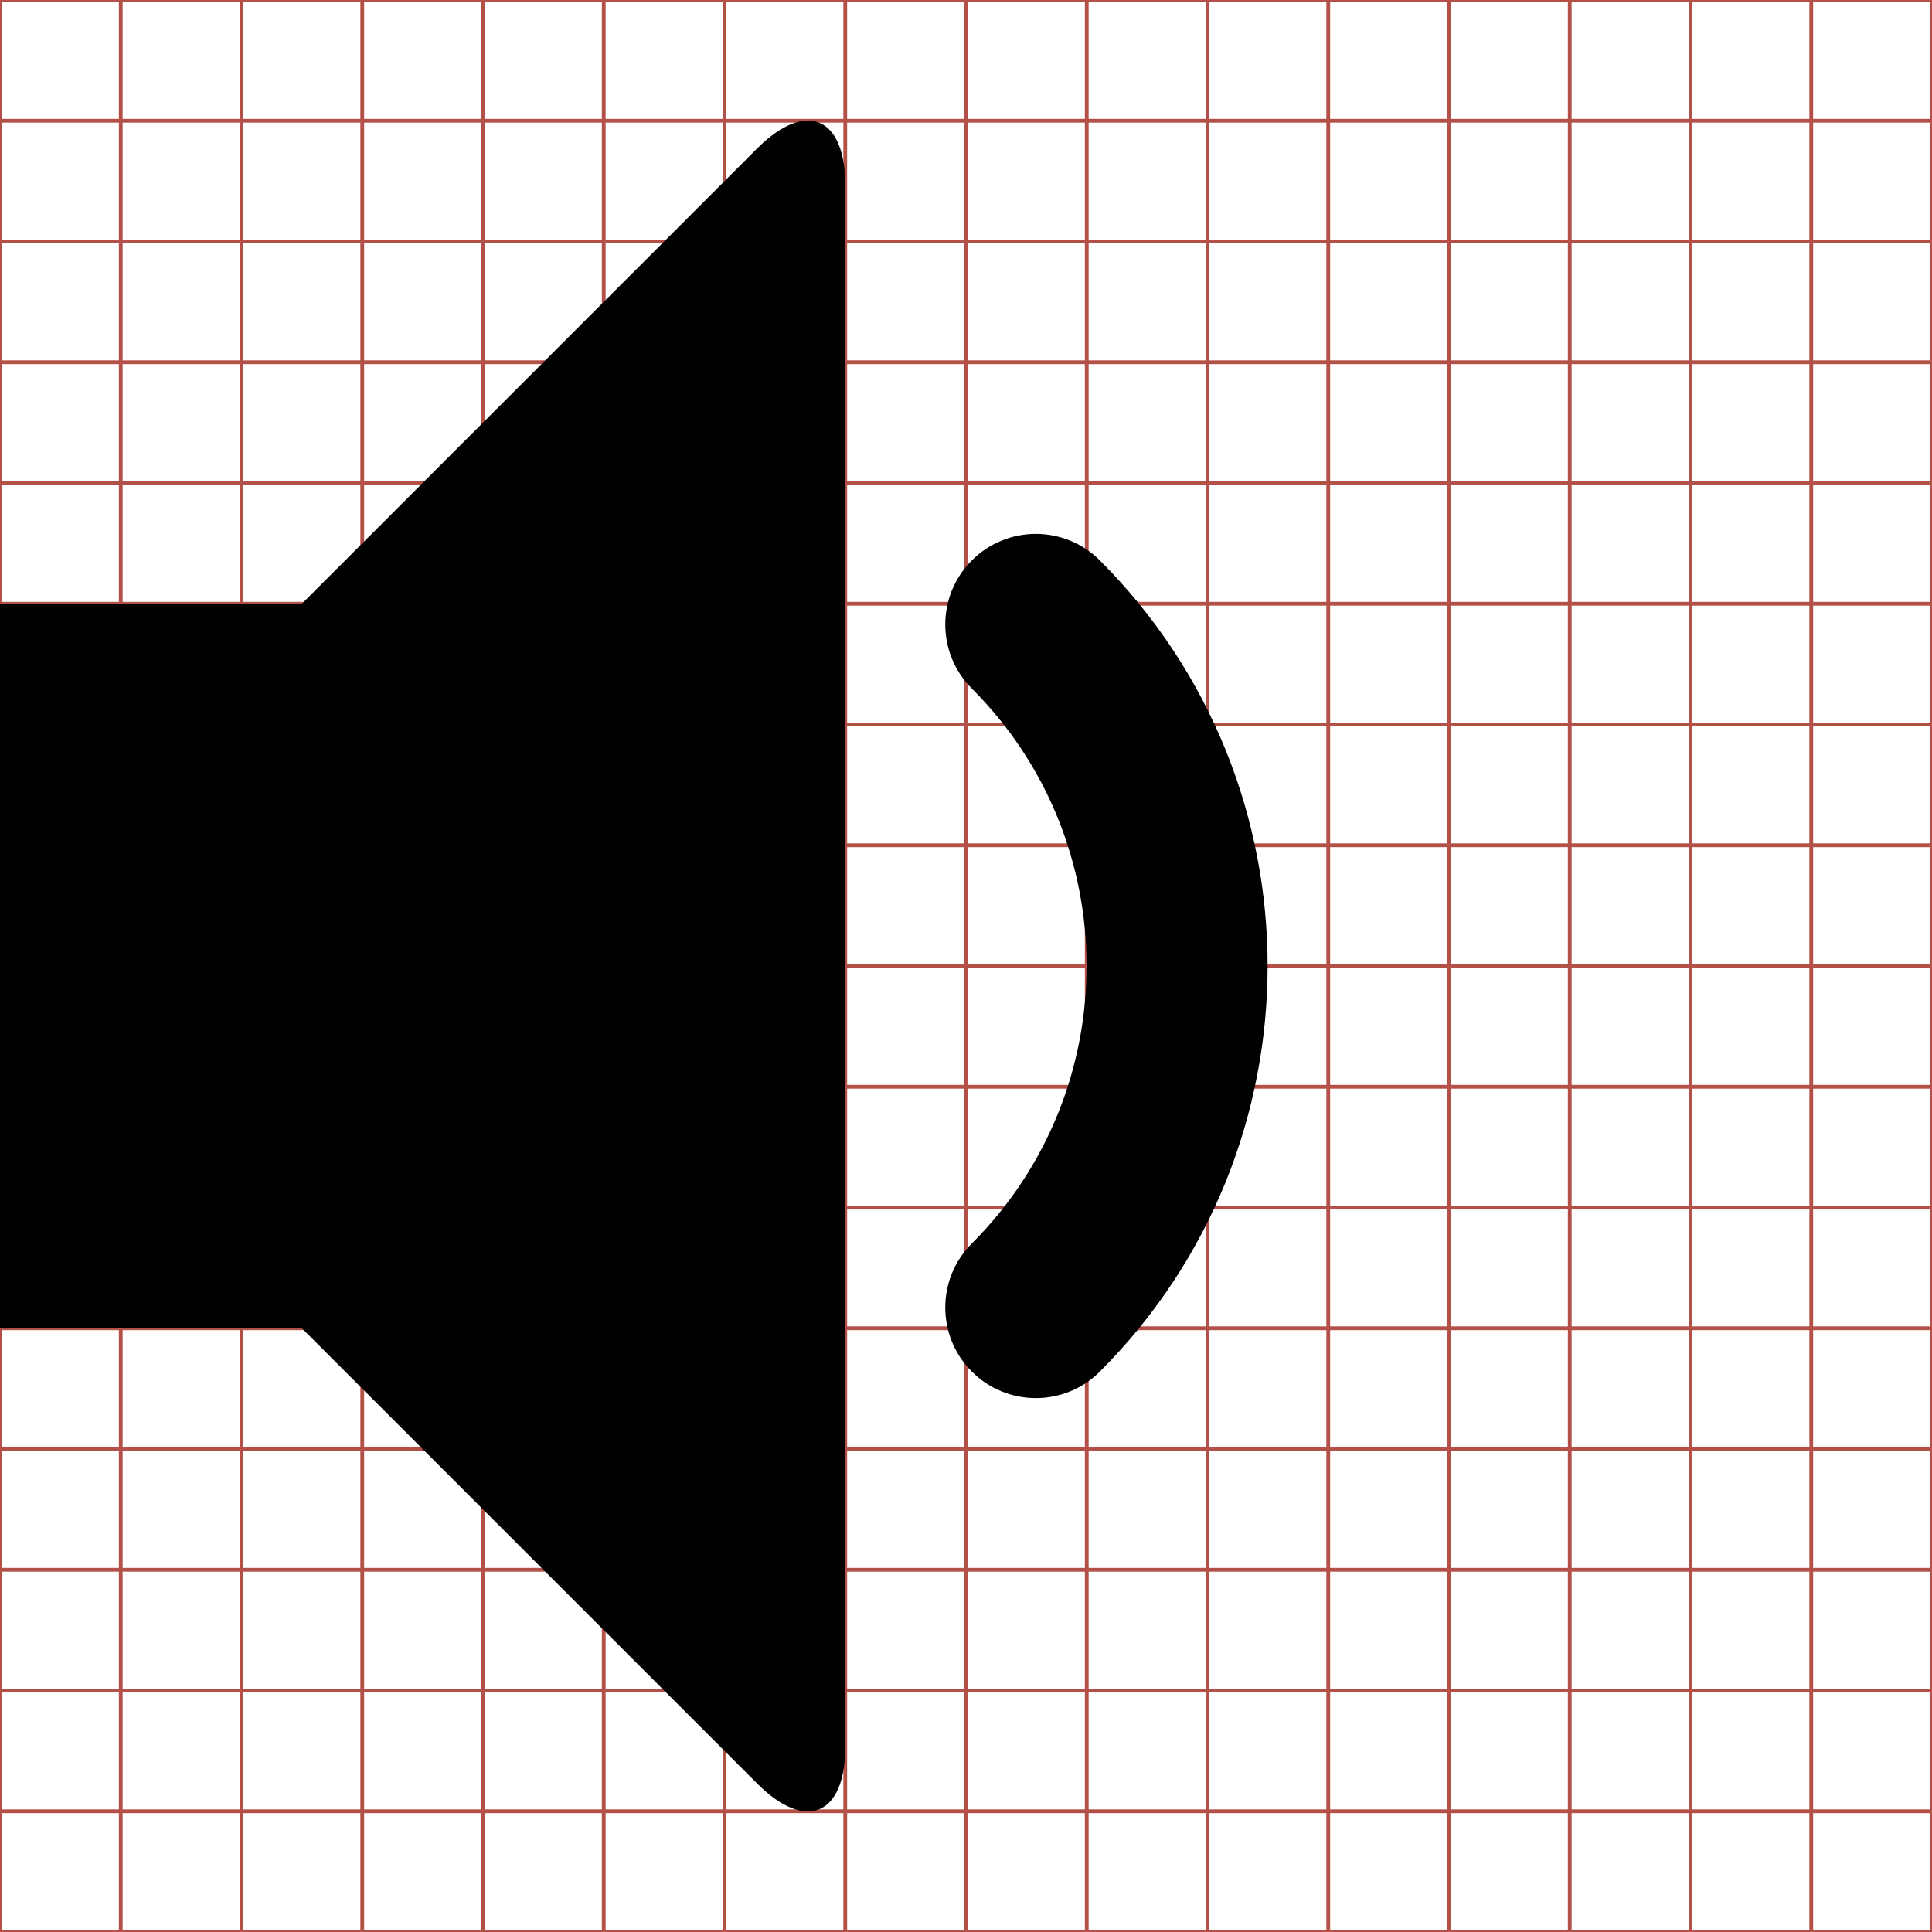
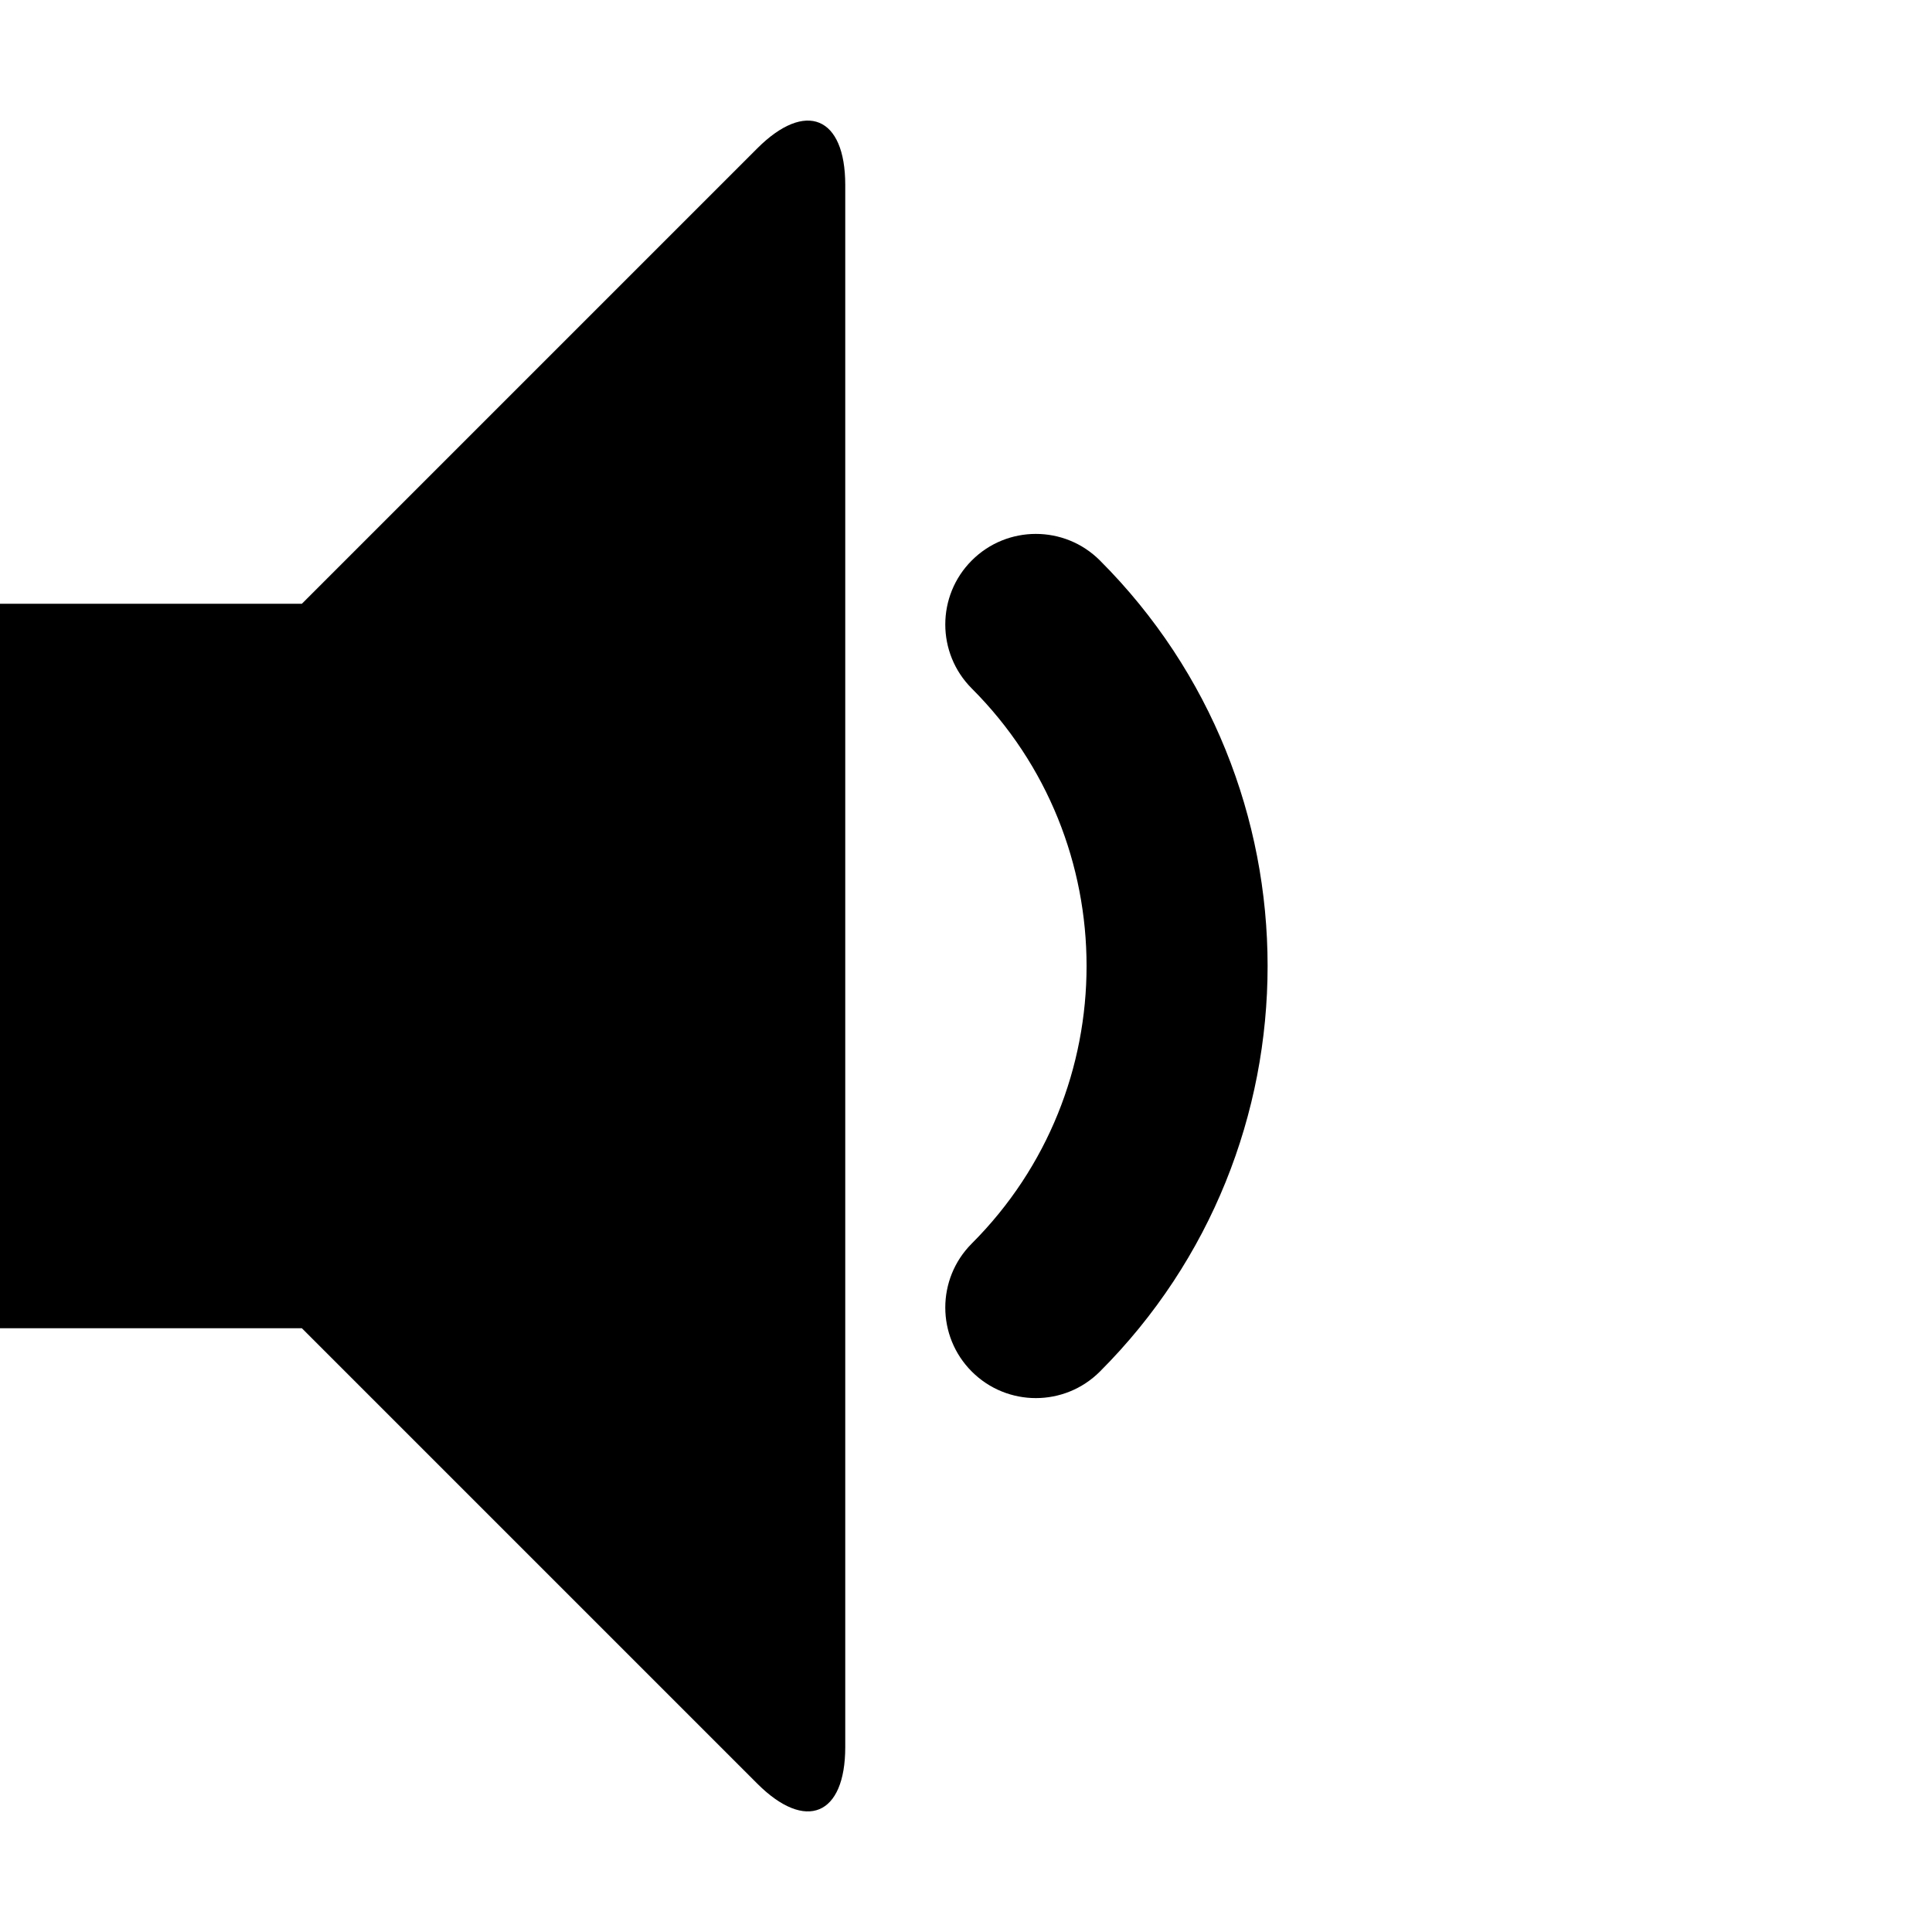
<svg xmlns="http://www.w3.org/2000/svg" width="512" height="512" viewBox="0 0 512 512" fill="#000000">
-   <g class="svgGrid" id="svgGrid">
-     <line stroke-width="1" stroke="#B35047" x1="32" x2="32" y1="0" y2="512" />
-     <line stroke-width="1" stroke="#B35047" x1="64" x2="64" y1="0" y2="512" />
-     <line stroke-width="1" stroke="#B35047" x1="96" x2="96" y1="0" y2="512" />
-     <line stroke-width="1" stroke="#B35047" x1="128" x2="128" y1="0" y2="512" />
-     <line stroke-width="1" stroke="#B35047" x1="160" x2="160" y1="0" y2="512" />
-     <line stroke-width="1" stroke="#B35047" x1="192" x2="192" y1="0" y2="512" />
-     <line stroke-width="1" stroke="#B35047" x1="224" x2="224" y1="0" y2="512" />
-     <line stroke-width="1" stroke="#B35047" x1="256" x2="256" y1="0" y2="512" />
-     <line stroke-width="1" stroke="#B35047" x1="288" x2="288" y1="0" y2="512" />
-     <line stroke-width="1" stroke="#B35047" x1="320" x2="320" y1="0" y2="512" />
-     <line stroke-width="1" stroke="#B35047" x1="352" x2="352" y1="0" y2="512" />
-     <line stroke-width="1" stroke="#B35047" x1="384" x2="384" y1="0" y2="512" />
-     <line stroke-width="1" stroke="#B35047" x1="416" x2="416" y1="0" y2="512" />
-     <line stroke-width="1" stroke="#B35047" x1="448" x2="448" y1="0" y2="512" />
-     <line stroke-width="1" stroke="#B35047" x1="480" x2="480" y1="0" y2="512" />
-     <line stroke-width="1" stroke="#B35047" x1="0" x2="512" y1="32" y2="32" />
-     <line stroke-width="1" stroke="#B35047" x1="0" x2="512" y1="64" y2="64" />
-     <line stroke-width="1" stroke="#B35047" x1="0" x2="512" y1="96" y2="96" />
-     <line stroke-width="1" stroke="#B35047" x1="0" x2="512" y1="128" y2="128" />
-     <line stroke-width="1" stroke="#B35047" x1="0" x2="512" y1="160" y2="160" />
-     <line stroke-width="1" stroke="#B35047" x1="0" x2="512" y1="192" y2="192" />
-     <line stroke-width="1" stroke="#B35047" x1="0" x2="512" y1="224" y2="224" />
-     <line stroke-width="1" stroke="#B35047" x1="0" x2="512" y1="256" y2="256" />
-     <line stroke-width="1" stroke="#B35047" x1="0" x2="512" y1="288" y2="288" />
-     <line stroke-width="1" stroke="#B35047" x1="0" x2="512" y1="320" y2="320" />
-     <line stroke-width="1" stroke="#B35047" x1="0" x2="512" y1="352" y2="352" />
-     <line stroke-width="1" stroke="#B35047" x1="0" x2="512" y1="384" y2="384" />
-     <line stroke-width="1" stroke="#B35047" x1="0" x2="512" y1="416" y2="416" />
-     <line stroke-width="1" stroke="#B35047" x1="0" x2="512" y1="448" y2="448" />
-     <line stroke-width="1" stroke="#B35047" x1="0" x2="512" y1="480" y2="480" />
-     <rect x="0" y="0" width="512" height="512" fill="none" stroke-width="1" stroke="#B35047" />
-   </g>
  <path d="M 274.51,370.51c-6.143,0.00-12.284-2.343-16.971-7.029c-9.373-9.373-9.373-24.568,0.00-33.941 c 40.55-40.55, 40.55-106.529,0.00-147.078c-9.373-9.373-9.373-24.569,0.00-33.941c 9.373-9.372, 24.568-9.372, 33.941,0.00 c 59.265,59.265, 59.265,155.696,0.00,214.961C 286.794,368.167, 280.652,370.51, 274.51,370.51zM 200.666,39.334 C 213.50,26.50 224.00,30.85 224.00,49.00 L 224.00,463.00 C 224.00,481.15 213.50,485.499 200.666,472.665 L 80.00,352.00 L 0.00,352.00 L 0.00,160.00 L 80.00,160.00 L 200.666,39.334 Z" />
</svg>
